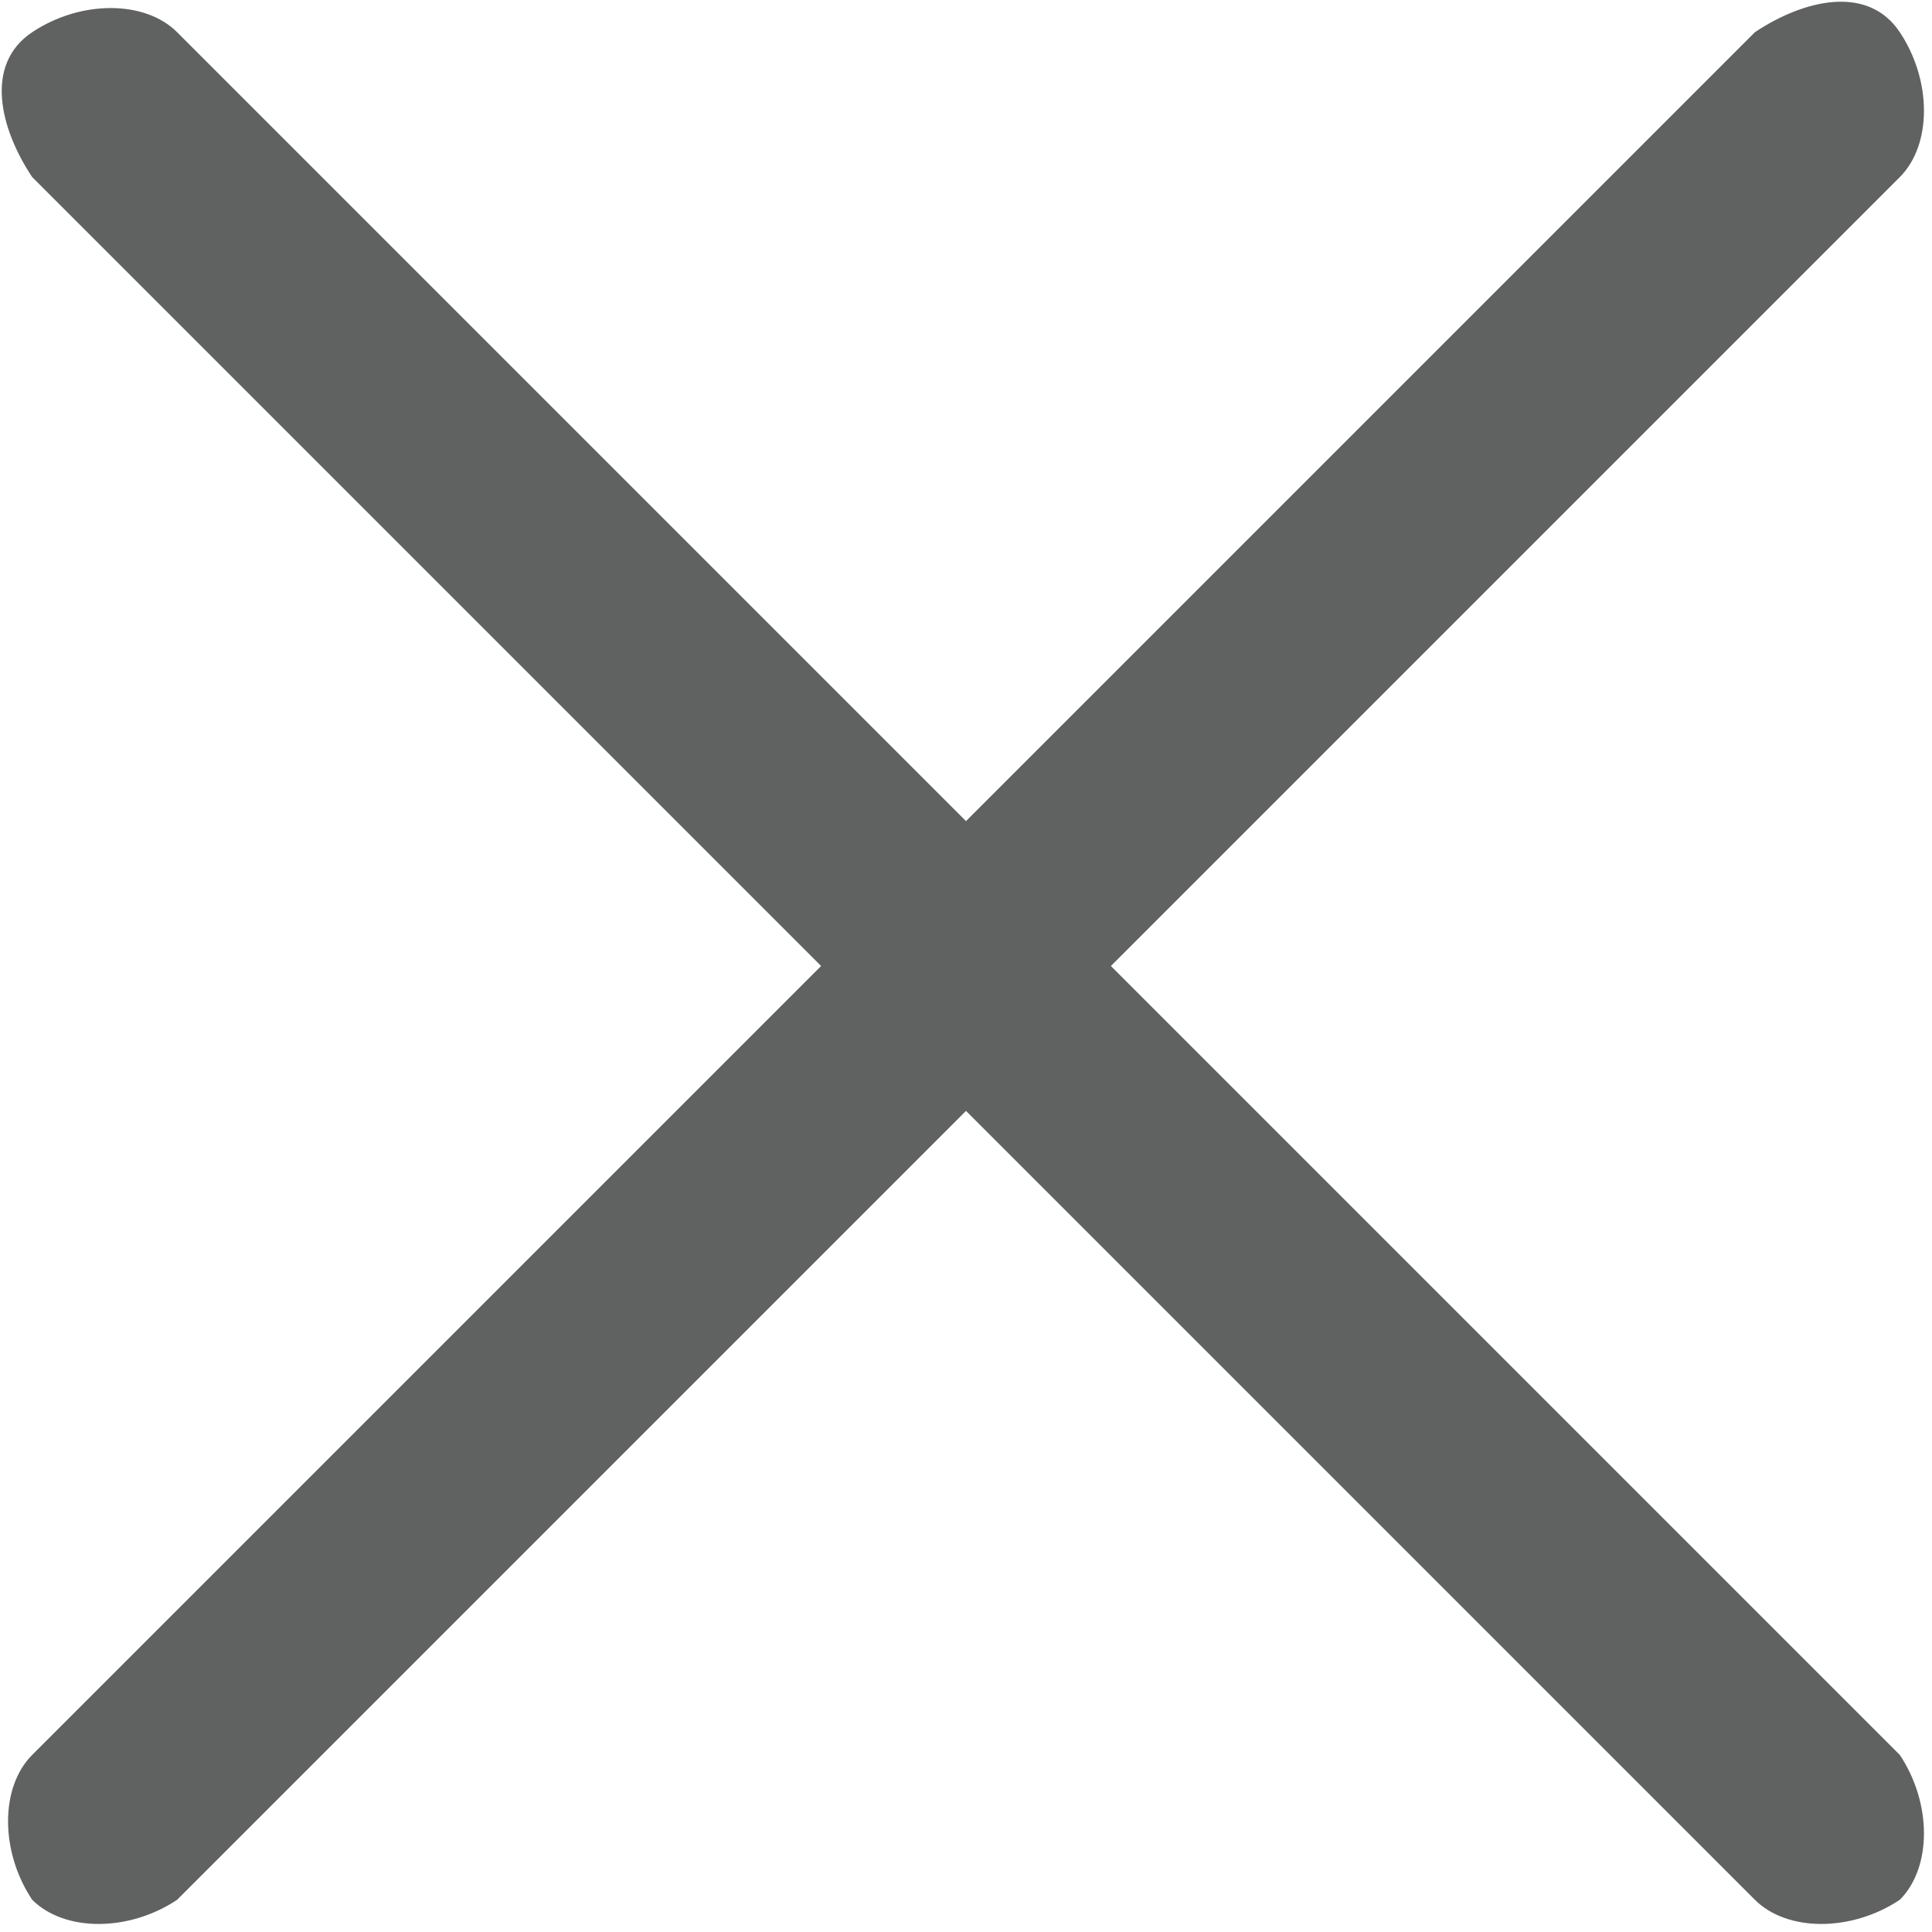
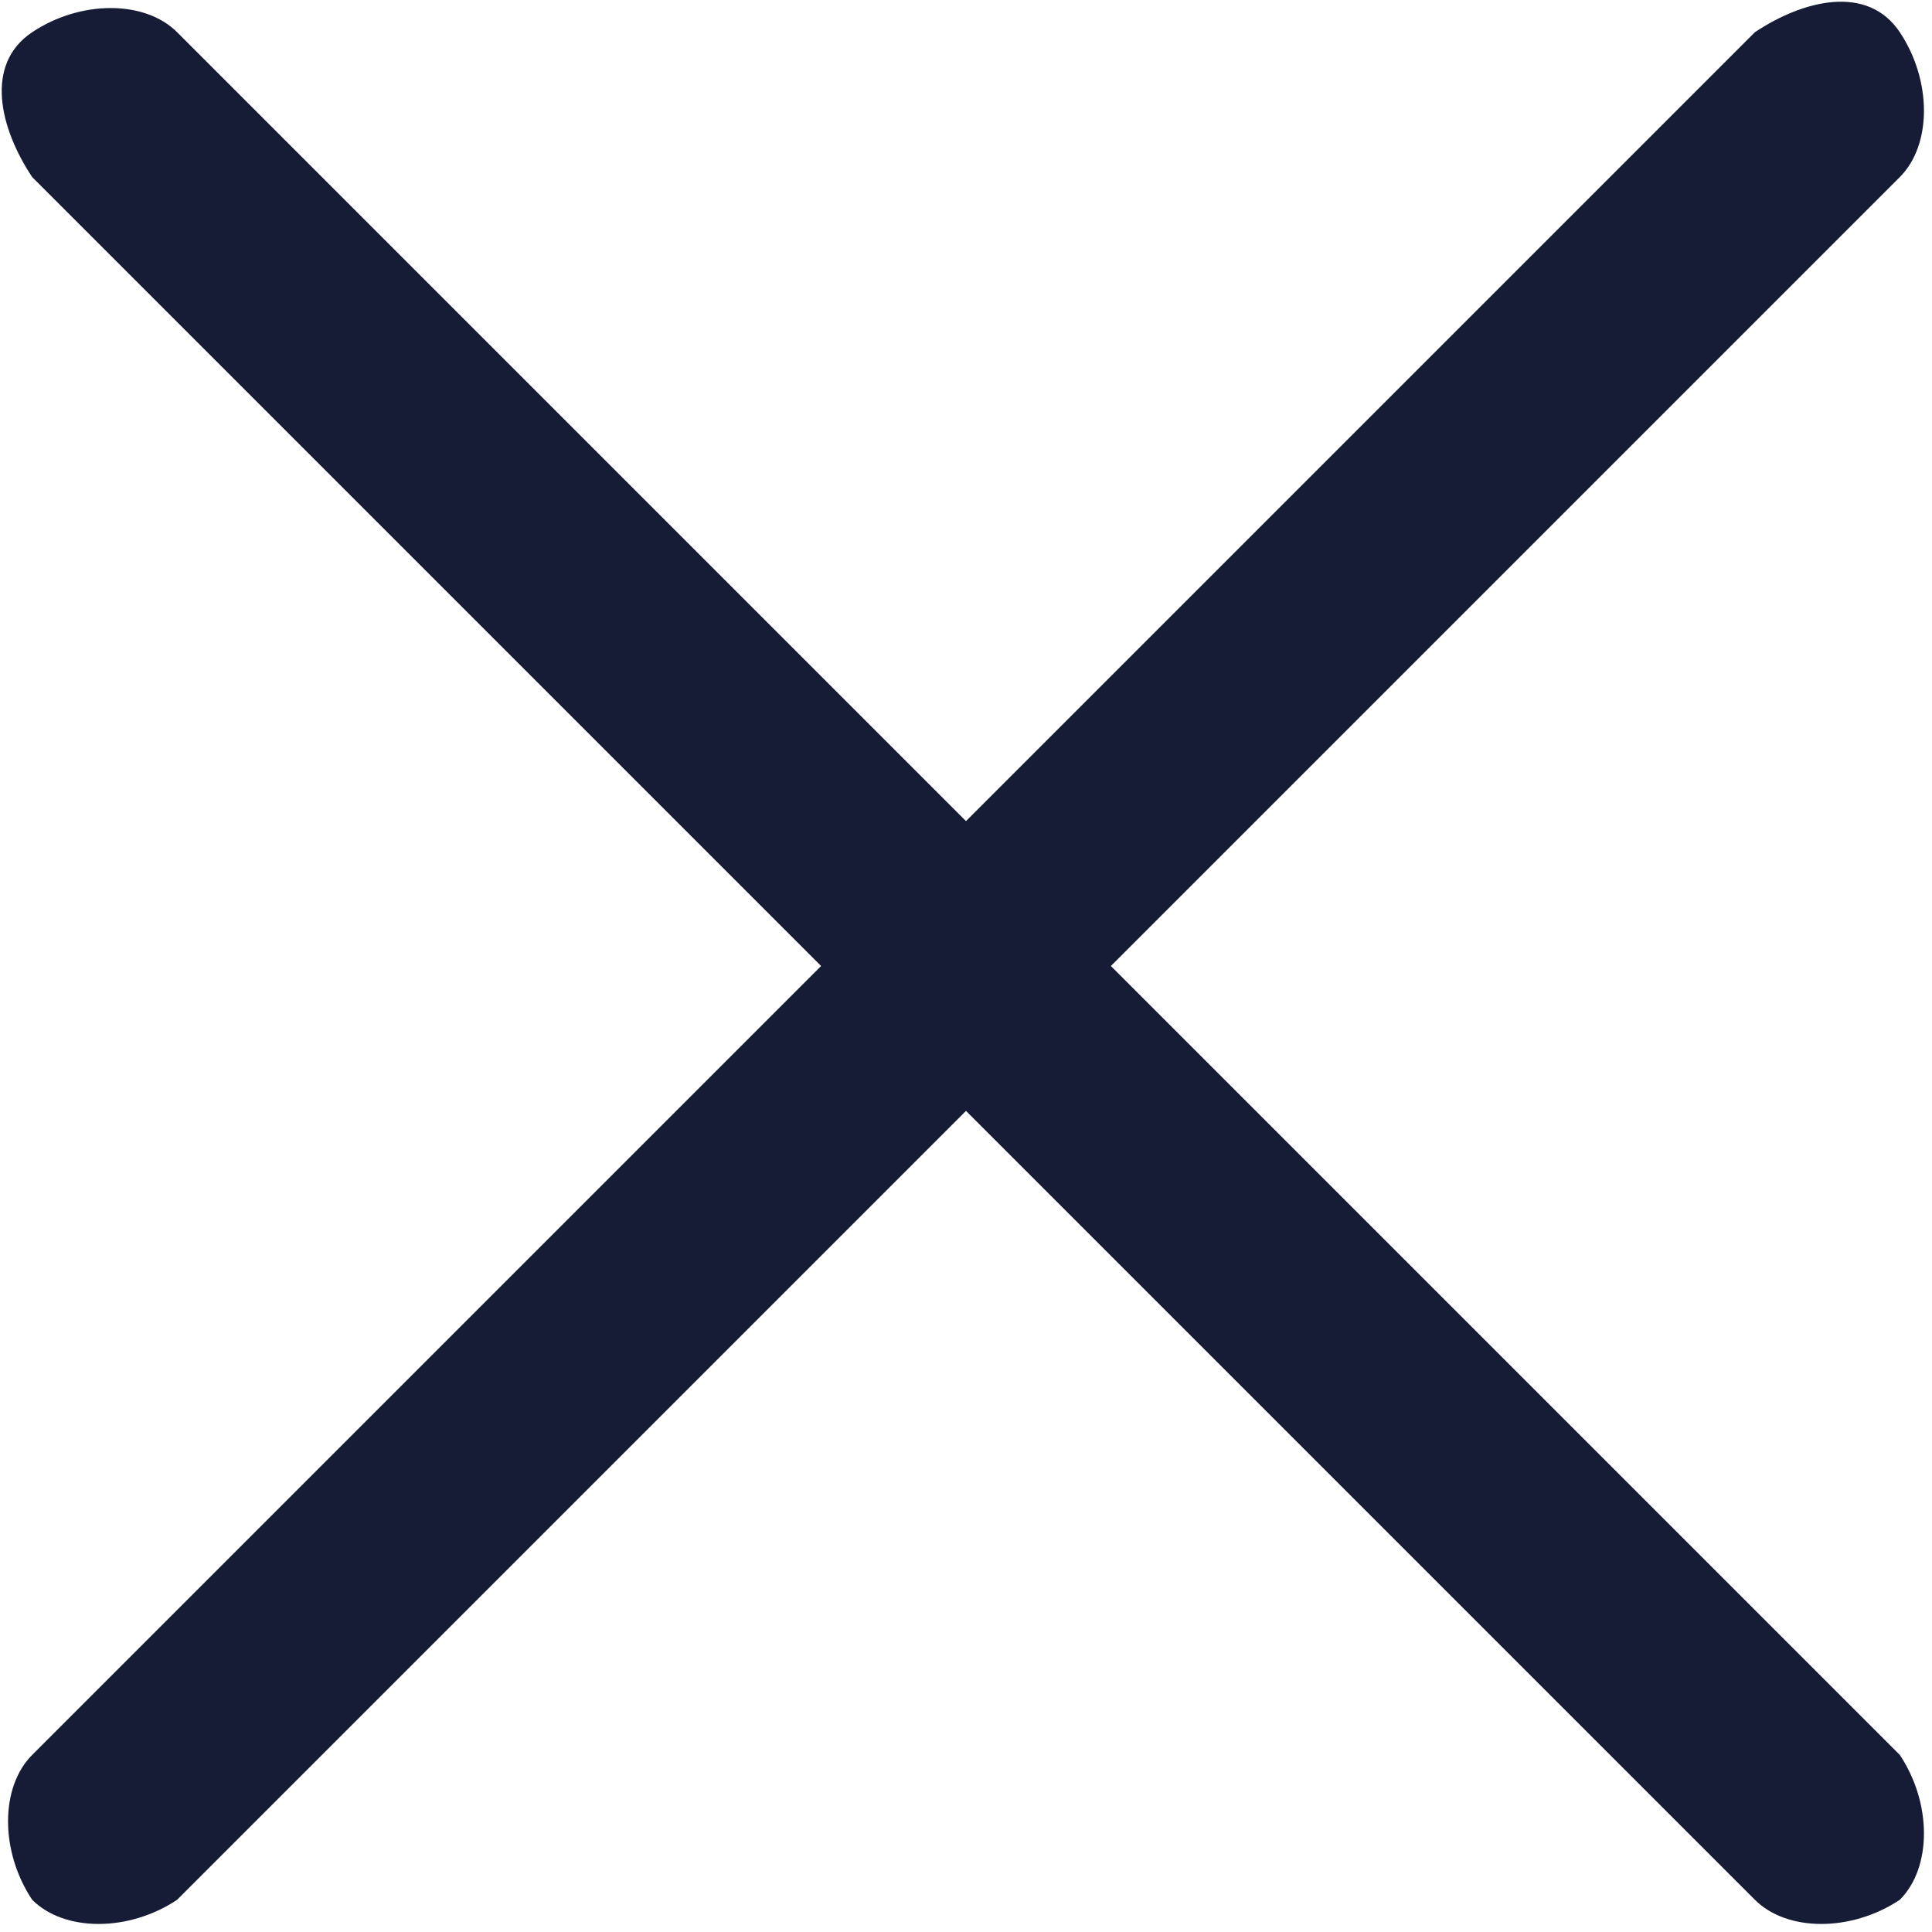
- <svg xmlns="http://www.w3.org/2000/svg" version="1.1" id="Layer_1" x="0px" y="0px" viewBox="0 0 12 12" style="enable-background:new 0 0 12 12;" xml:space="preserve">
-   <style type="text/css">
- 	.st0{fill:#606161;}
- </style>
-   <path class="st0" d="M6.9,6l4.9-4.9c0.2-0.2,0.2-0.6,0-0.9s-0.6-0.2-0.9,0L6,5.1L1.1,0.2c-0.2-0.2-0.6-0.2-0.9,0s-0.2,0.6,0,0.9  L5.1,6l-4.9,4.9c-0.2,0.2-0.2,0.6,0,0.9v0c0.2,0.2,0.6,0.2,0.9,0L6,6.9l4.9,4.9c0.2,0.2,0.6,0.2,0.9,0v0c0.2-0.2,0.2-0.6,0-0.9  L6.9,6z" />
+ <svg xmlns="http://www.w3.org/2000/svg" fill="#161c35" version="1.1" x="0px" y="0px" viewBox="0 0 12 12" xml:space="preserve">
+   <path d="M6.9,6l4.9-4.9c0.2-0.2,0.2-0.6,0-0.9s-0.6-0.2-0.9,0L6,5.1L1.1,0.2c-0.2-0.2-0.6-0.2-0.9,0s-0.2,0.6,0,0.9L5.1,6l-4.9,4.9c-0.2,0.2-0.2,0.6,0,0.9v0c0.2,0.2,0.6,0.2,0.9,0L6,6.9l4.9,4.9c0.2,0.2,0.6,0.2,0.9,0v0c0.2-0.2,0.2-0.6,0-0.9L6.9,6z" />
</svg>
